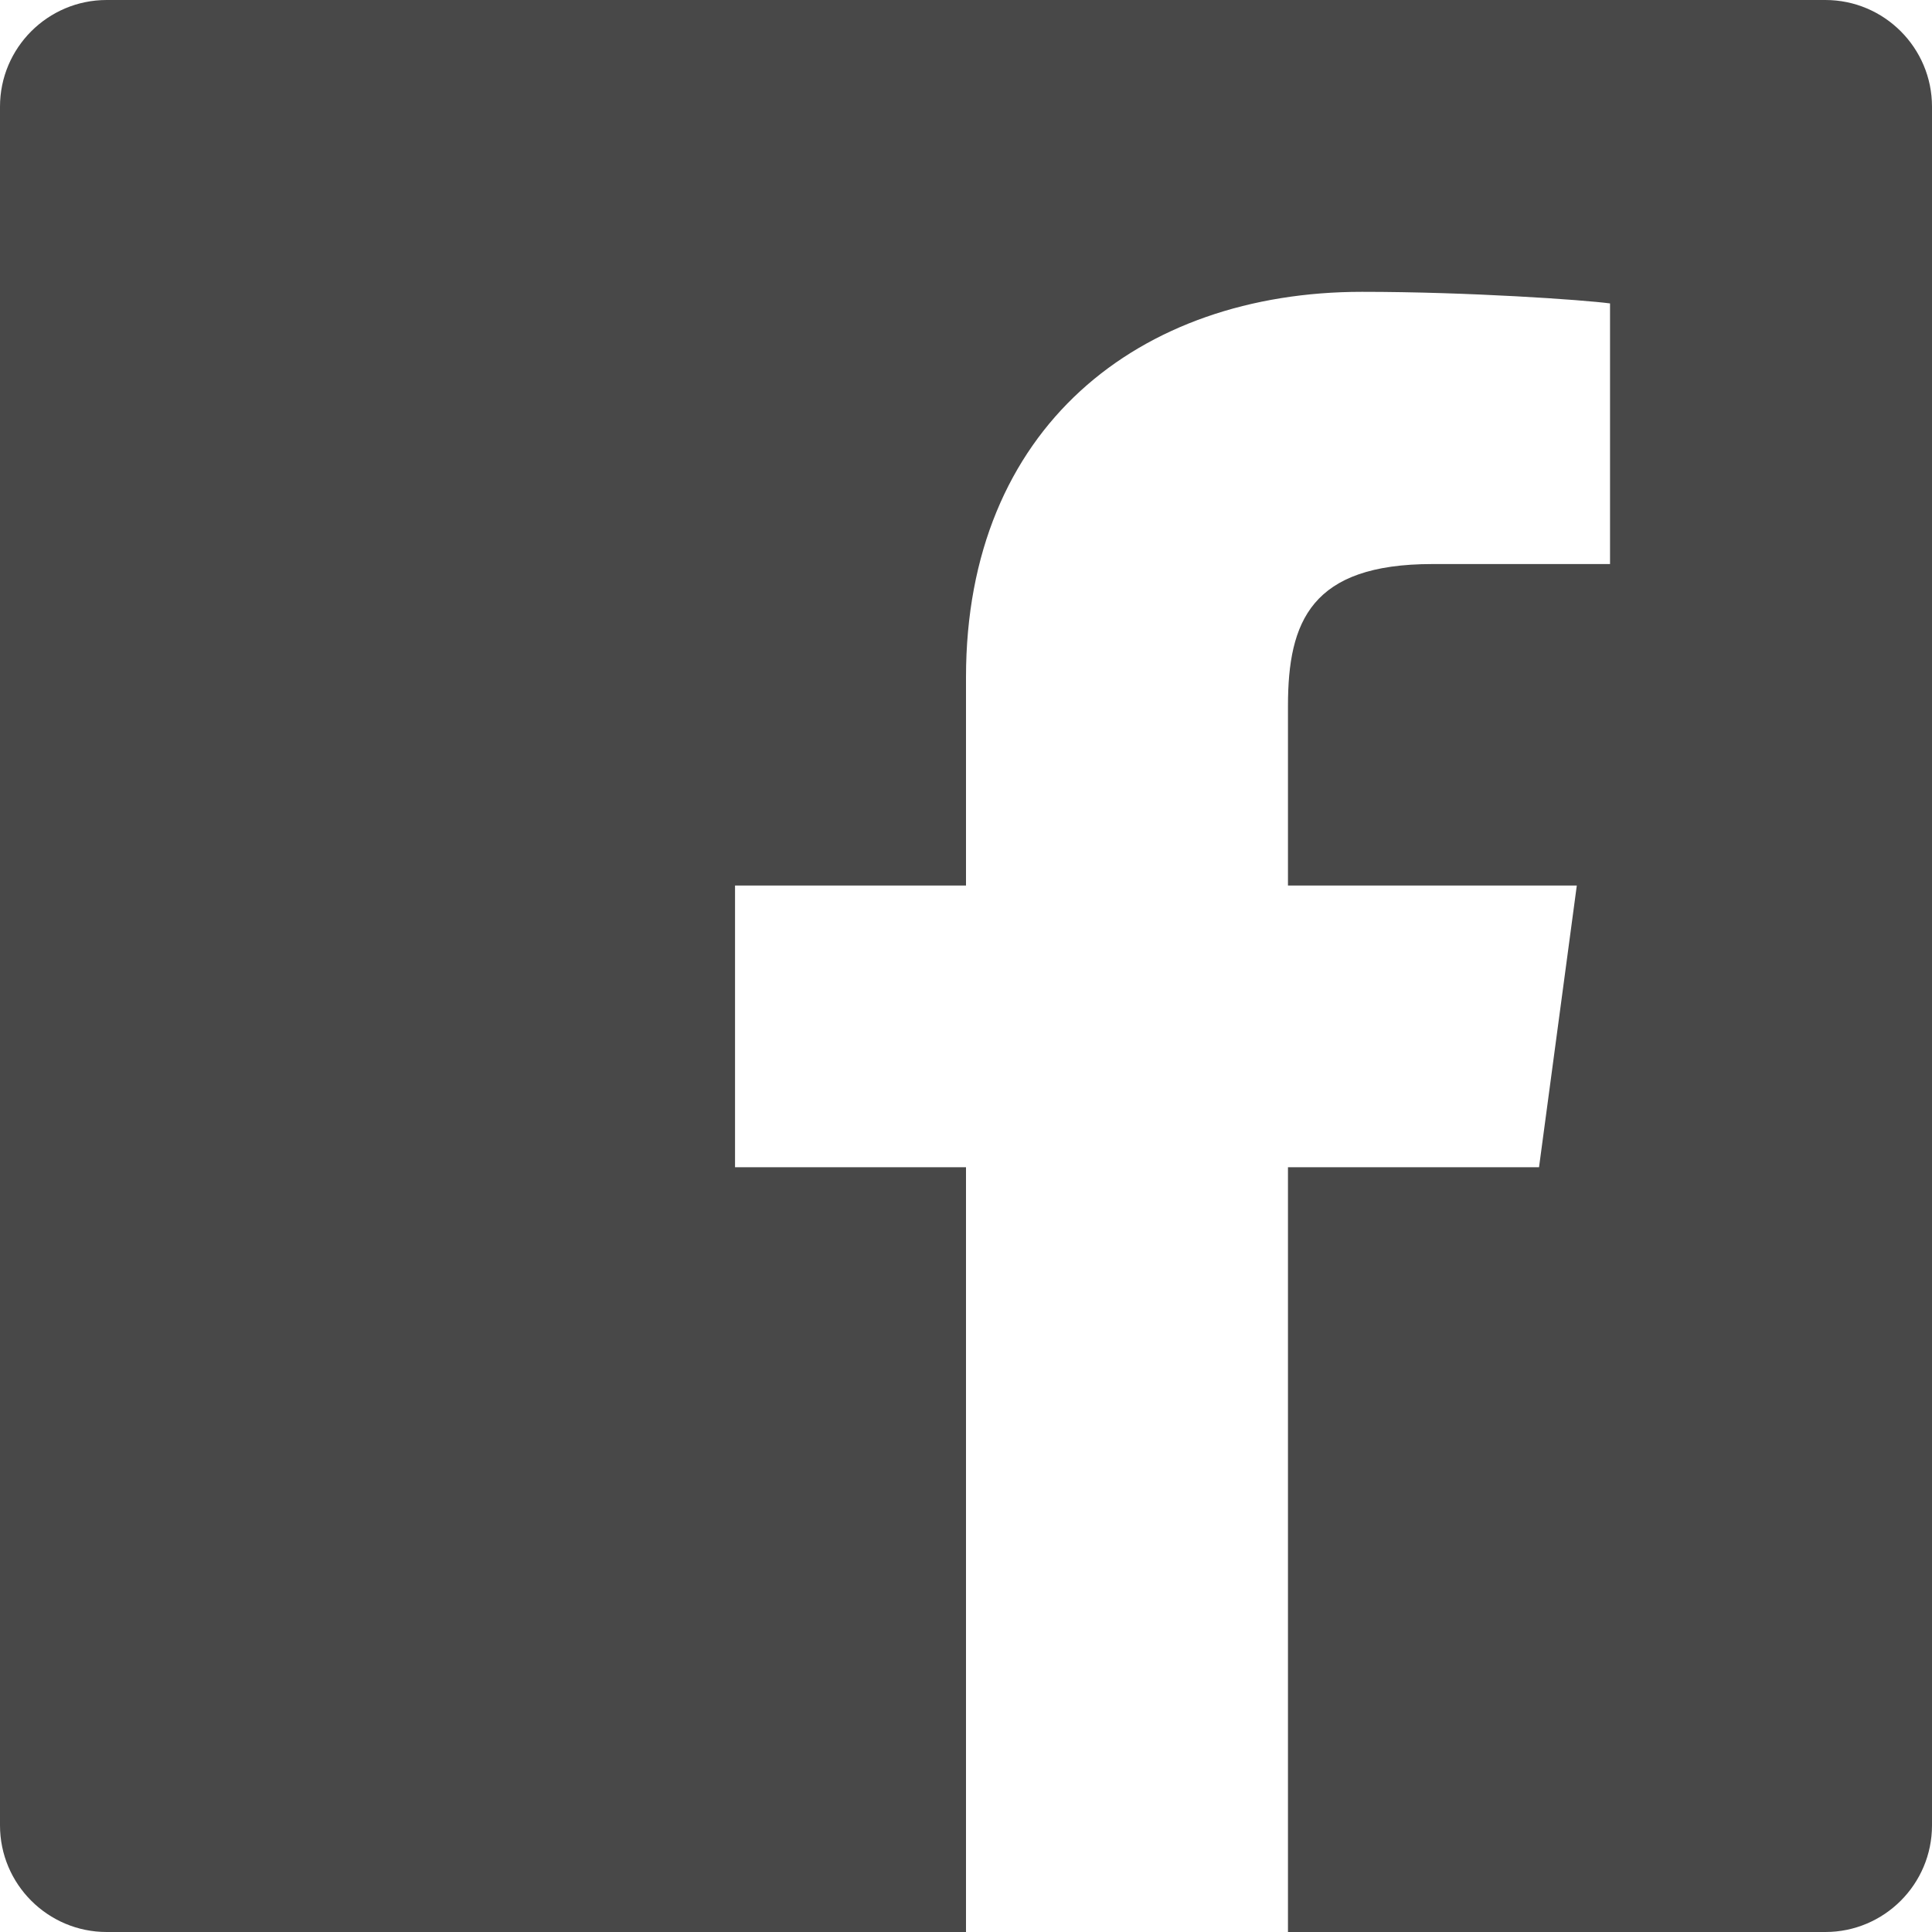
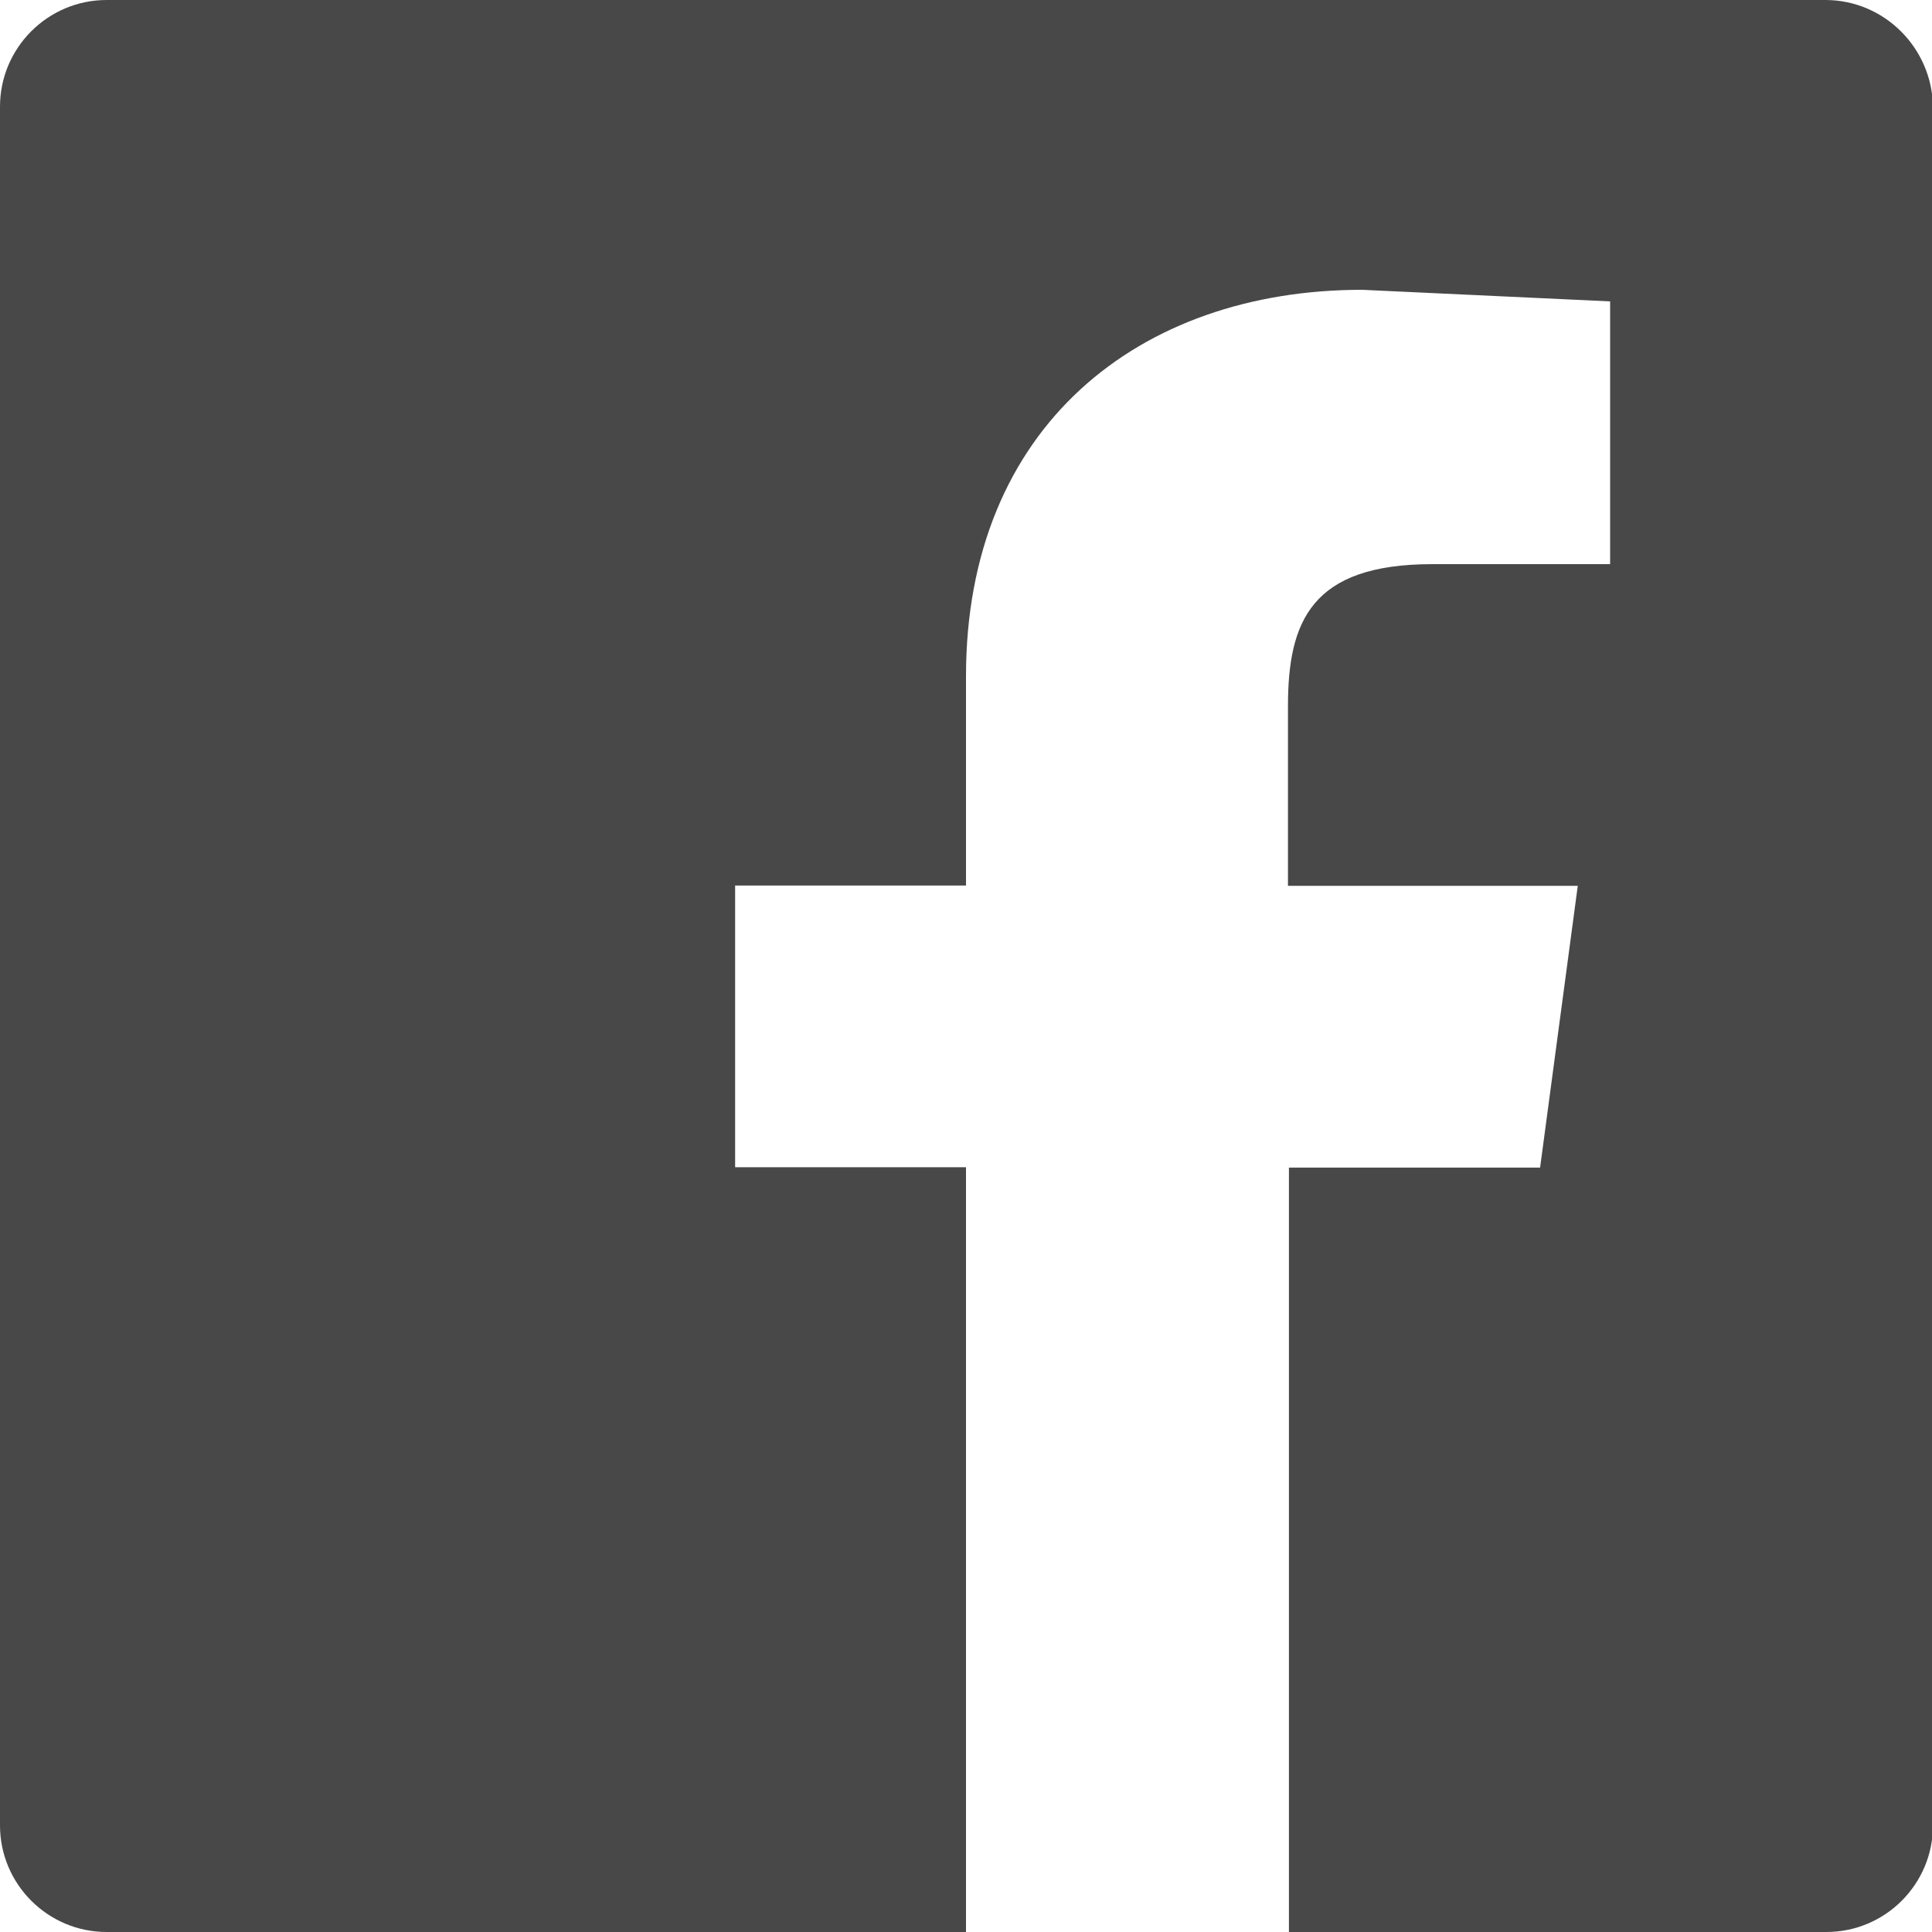
- <svg xmlns="http://www.w3.org/2000/svg" width="20px" height="20px" viewBox="0 0 20 20" version="1.1">
-   <defs />
-   <g id="Appcademos-Footer" stroke="none" stroke-width="1" fill="none" fill-rule="evenodd" transform="translate(-787, -425)">
-     <g id="Footer" fill="#484848" fill-rule="nonzero">
-       <g id="Content" transform="translate(48, 271)">
-         <path d="M757.896,154 L740.104,154 C739.495,154 739,154.495 739,155.104 L739,172.896 C739,173.505 739.495,174 740.104,174 L749,174 L749,166.083 L746.609,166.083 L746.609,163.167 L749,163.167 L749,161.01 C749,158.427 750.792,157.021 753.099,157.021 C754.203,157.021 755.391,157.104 755.667,157.141 L755.667,159.839 L753.828,159.839 C752.573,159.839 752.333,160.432 752.333,161.307 L752.333,163.167 L755.323,163.167 L754.932,166.083 L752.333,166.083 L752.333,174 L757.896,174 C758.505,174 759,173.505 759,172.896 L759,155.104 C759,154.495 758.505,154 757.896,154 Z" id="Shape" />
-       </g>
-     </g>
-   </g>
+ <svg xmlns="http://www.w3.org/2000/svg" width="20" height="20">
+   <path d="M18.896 0H1.104C.495 0 0 .495 0 1.104v17.792C0 19.505.495 20 1.104 20H10v-7.917H7.61V9.167H10V7c0-2.583 1.792-4 4.1-4l2.568.12V5.84h-1.84c-1.255 0-1.495.594-1.495 1.47v1.86h3l-.39 2.917h-2.6V20h5.563c.61 0 1.104-.495 1.104-1.104V1.104C20 .495 19.505 0 18.896 0z" fill="#484848" fill-rule="nonzero" />
</svg>
